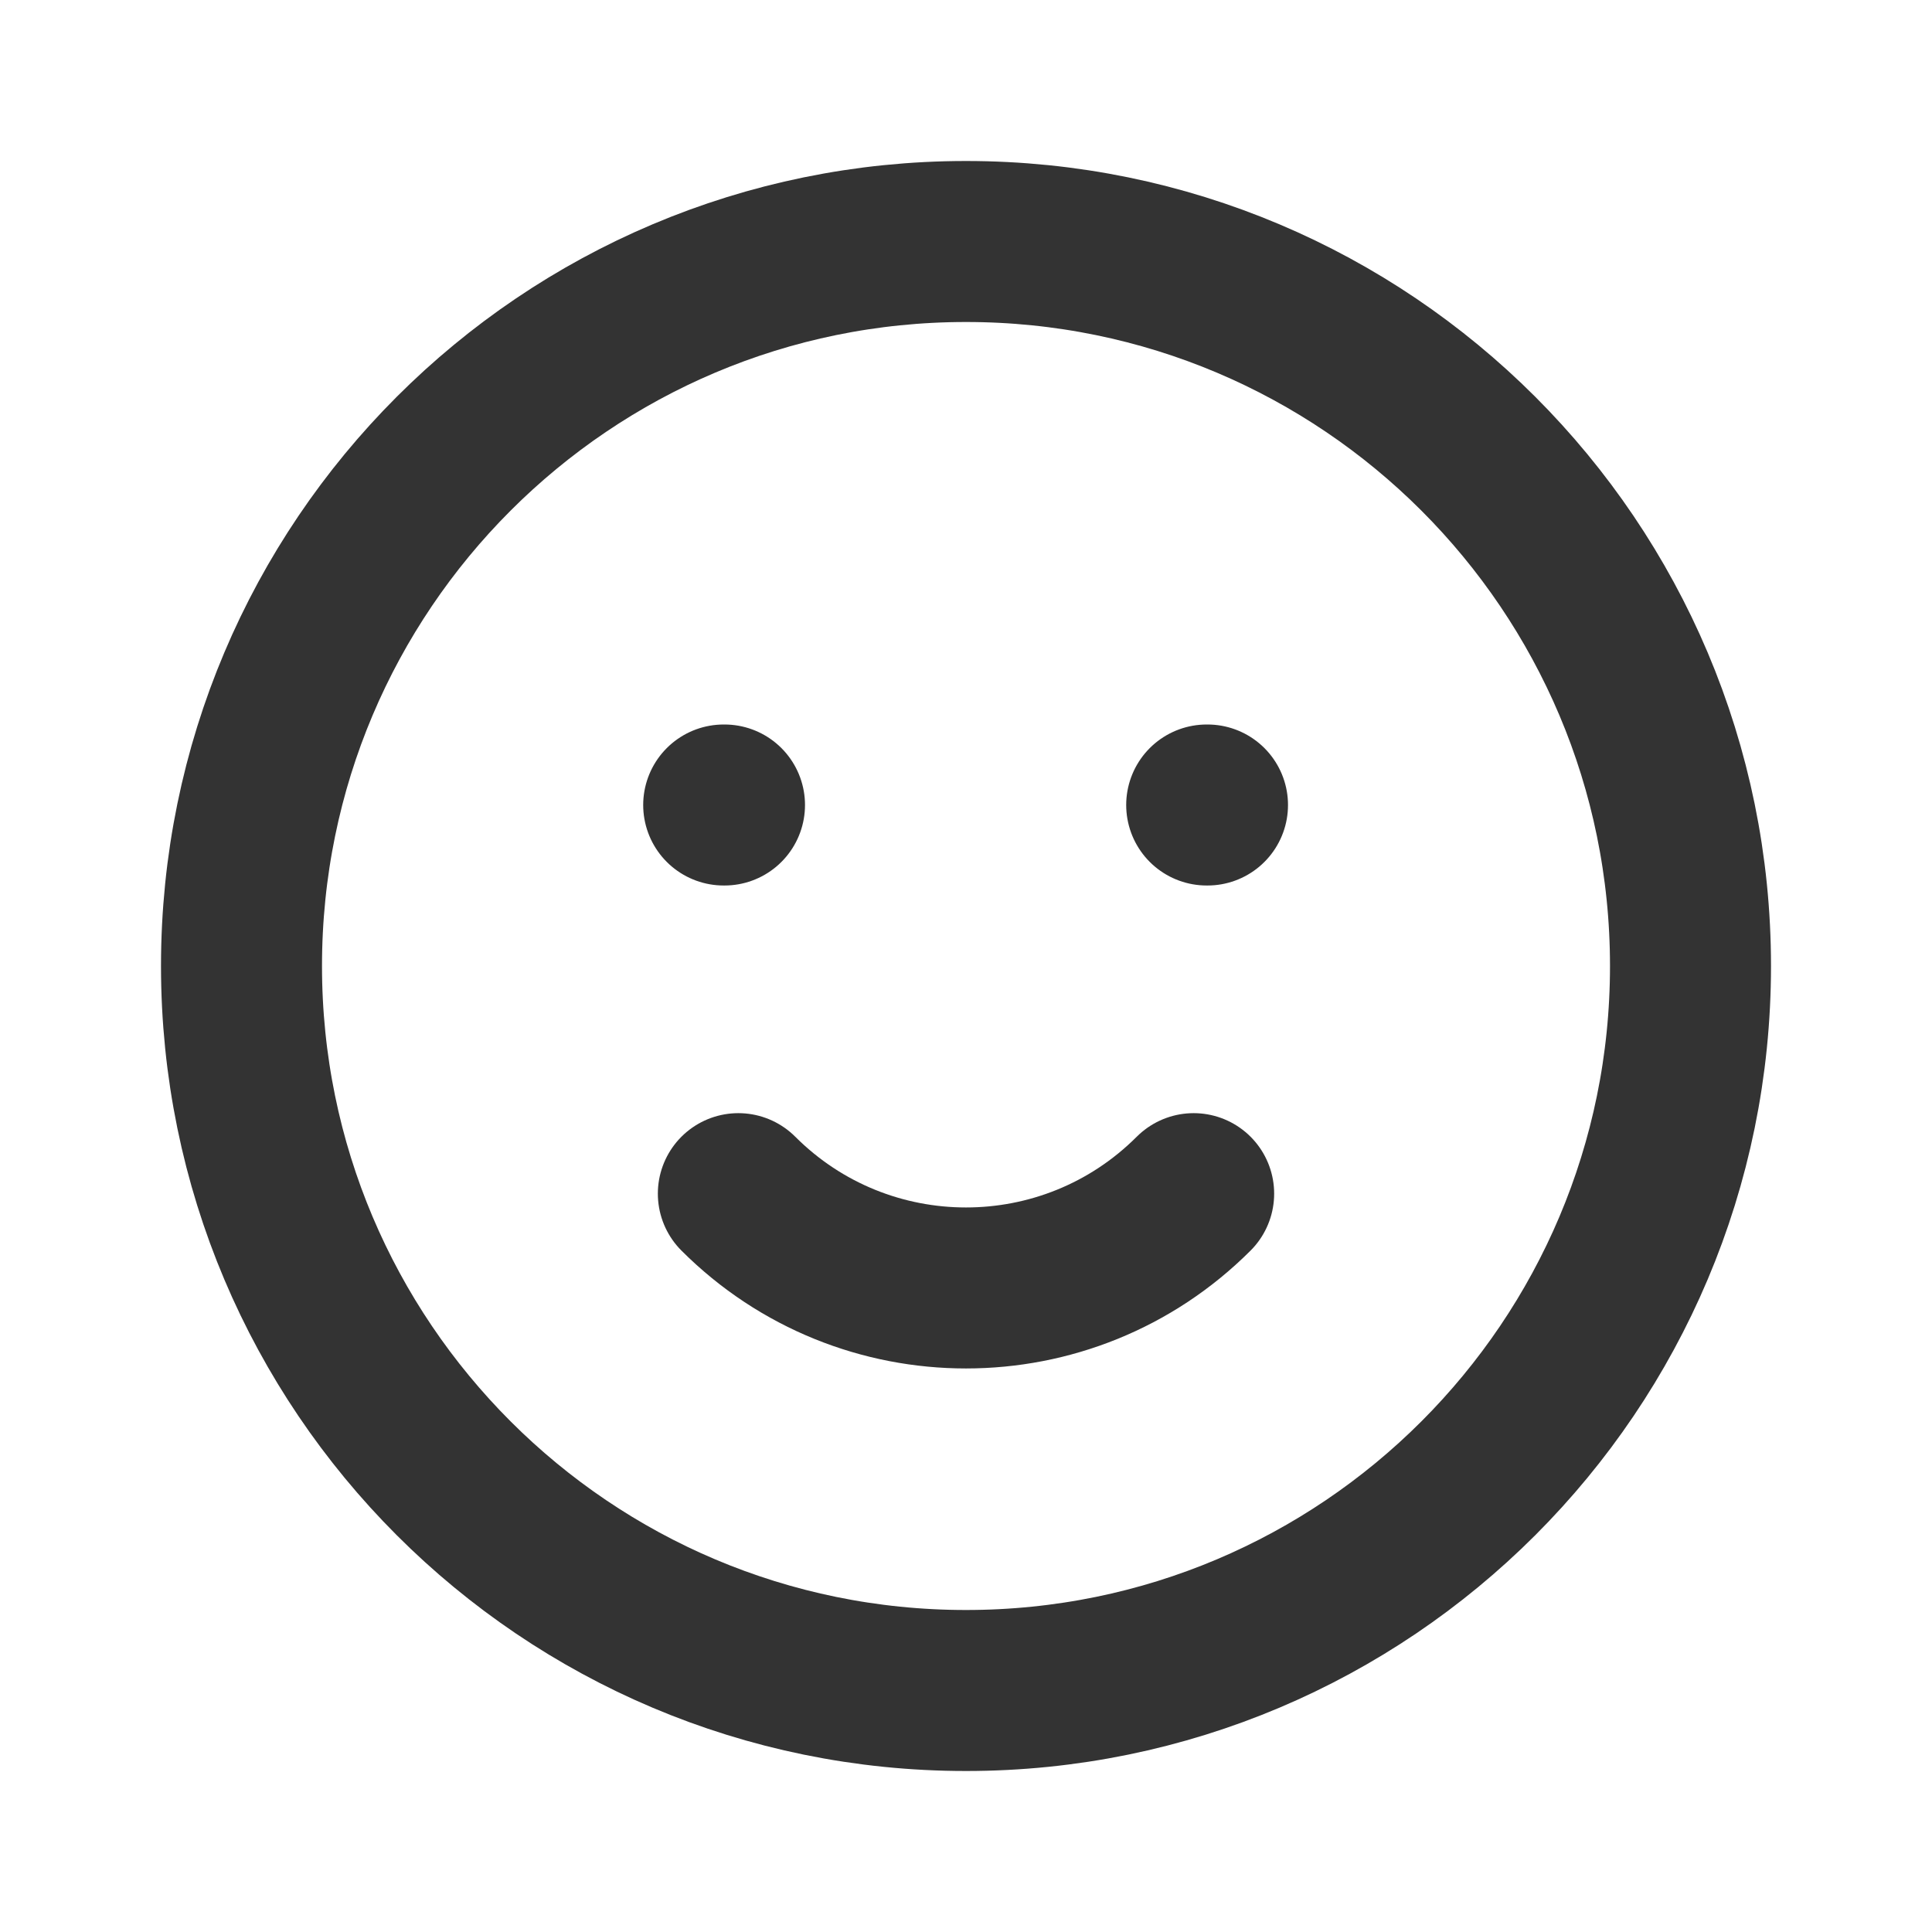
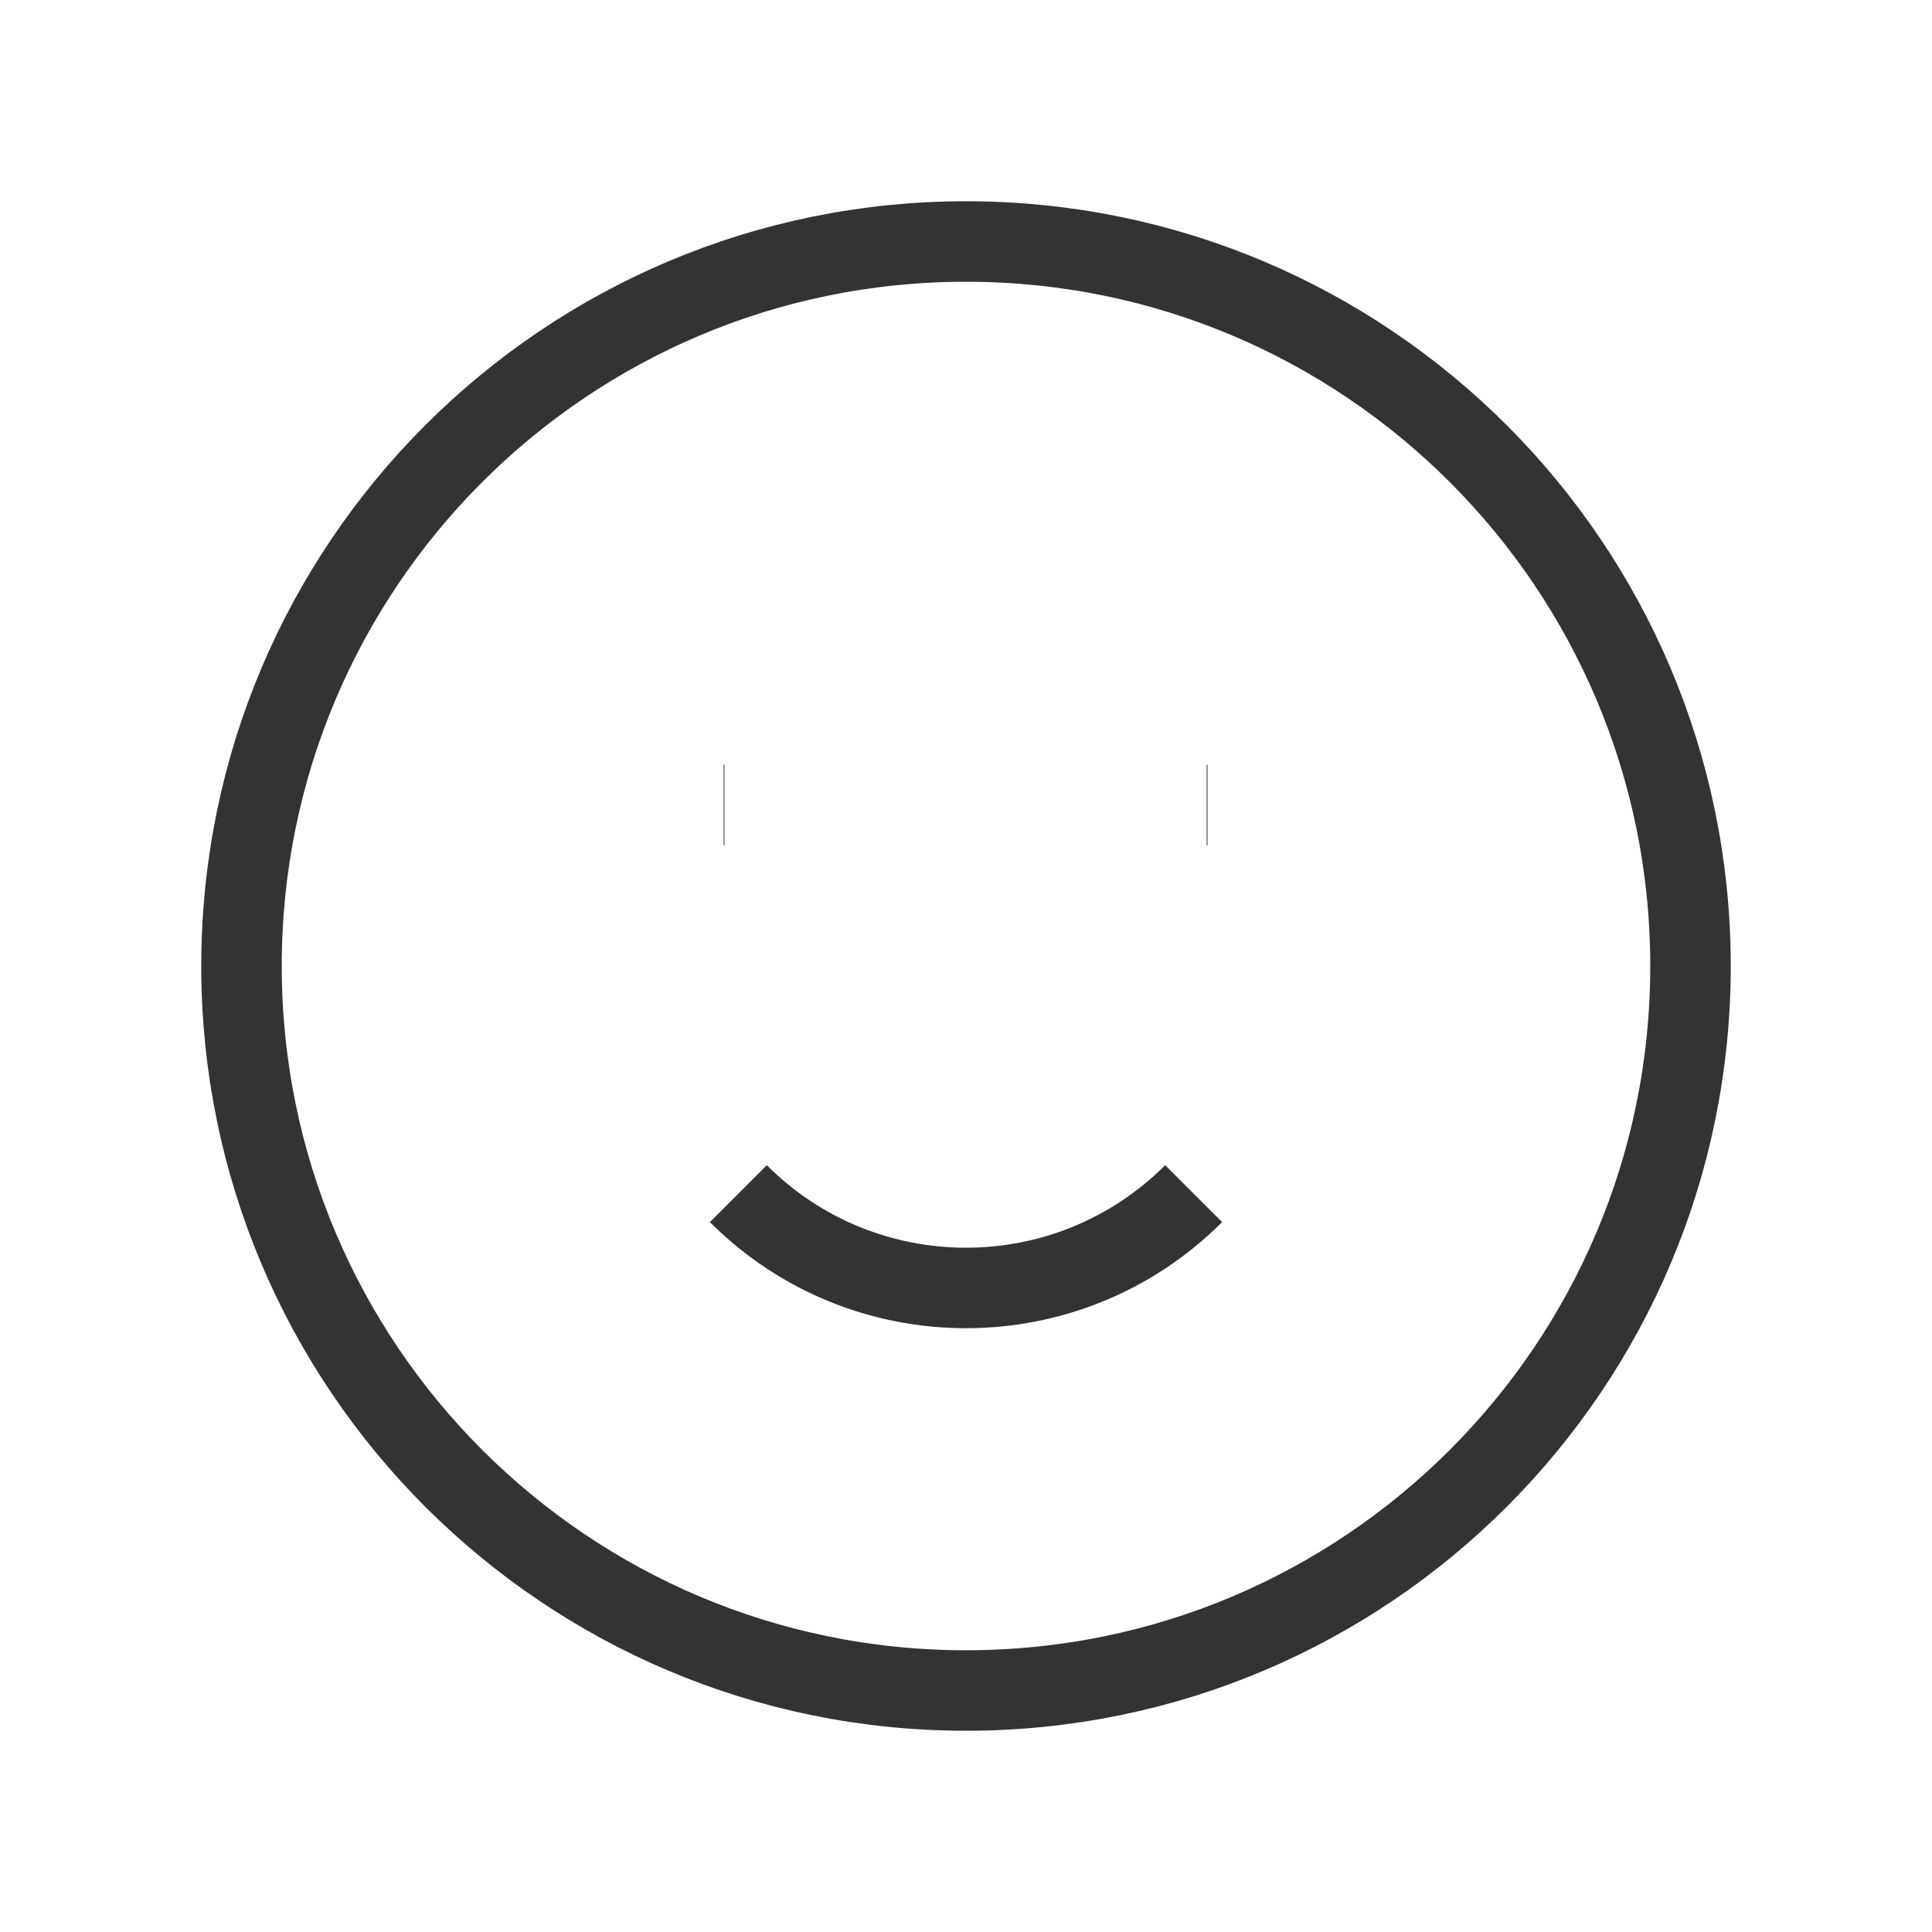
<svg xmlns="http://www.w3.org/2000/svg" width="24" height="24" viewBox="0 0 24 24" fill="none">
-   <path d="M9.172 14.828C10.734 16.39 13.266 16.39 14.828 14.828M15 10H14.99M9 10H8.99M3 12C3 16.971 7.029 21 12 21C16.971 21 21 16.971 21 12C21 7.029 16.971 3 12 3C7.029 3 3 7.029 3 12Z" stroke="#333333" stroke-width="2" stroke-linecap="round" stroke-linejoin="round" />
+   <path d="M9.172 14.828C10.734 16.39 13.266 16.39 14.828 14.828M15 10H14.99M9 10H8.99M3 12C3 16.971 7.029 21 12 21C16.971 21 21 16.971 21 12C21 7.029 16.971 3 12 3C7.029 3 3 7.029 3 12Z" stroke="#333333" strokeWidth="2" strokeLinecap="round" strokeLinejoin="round" />
</svg>
